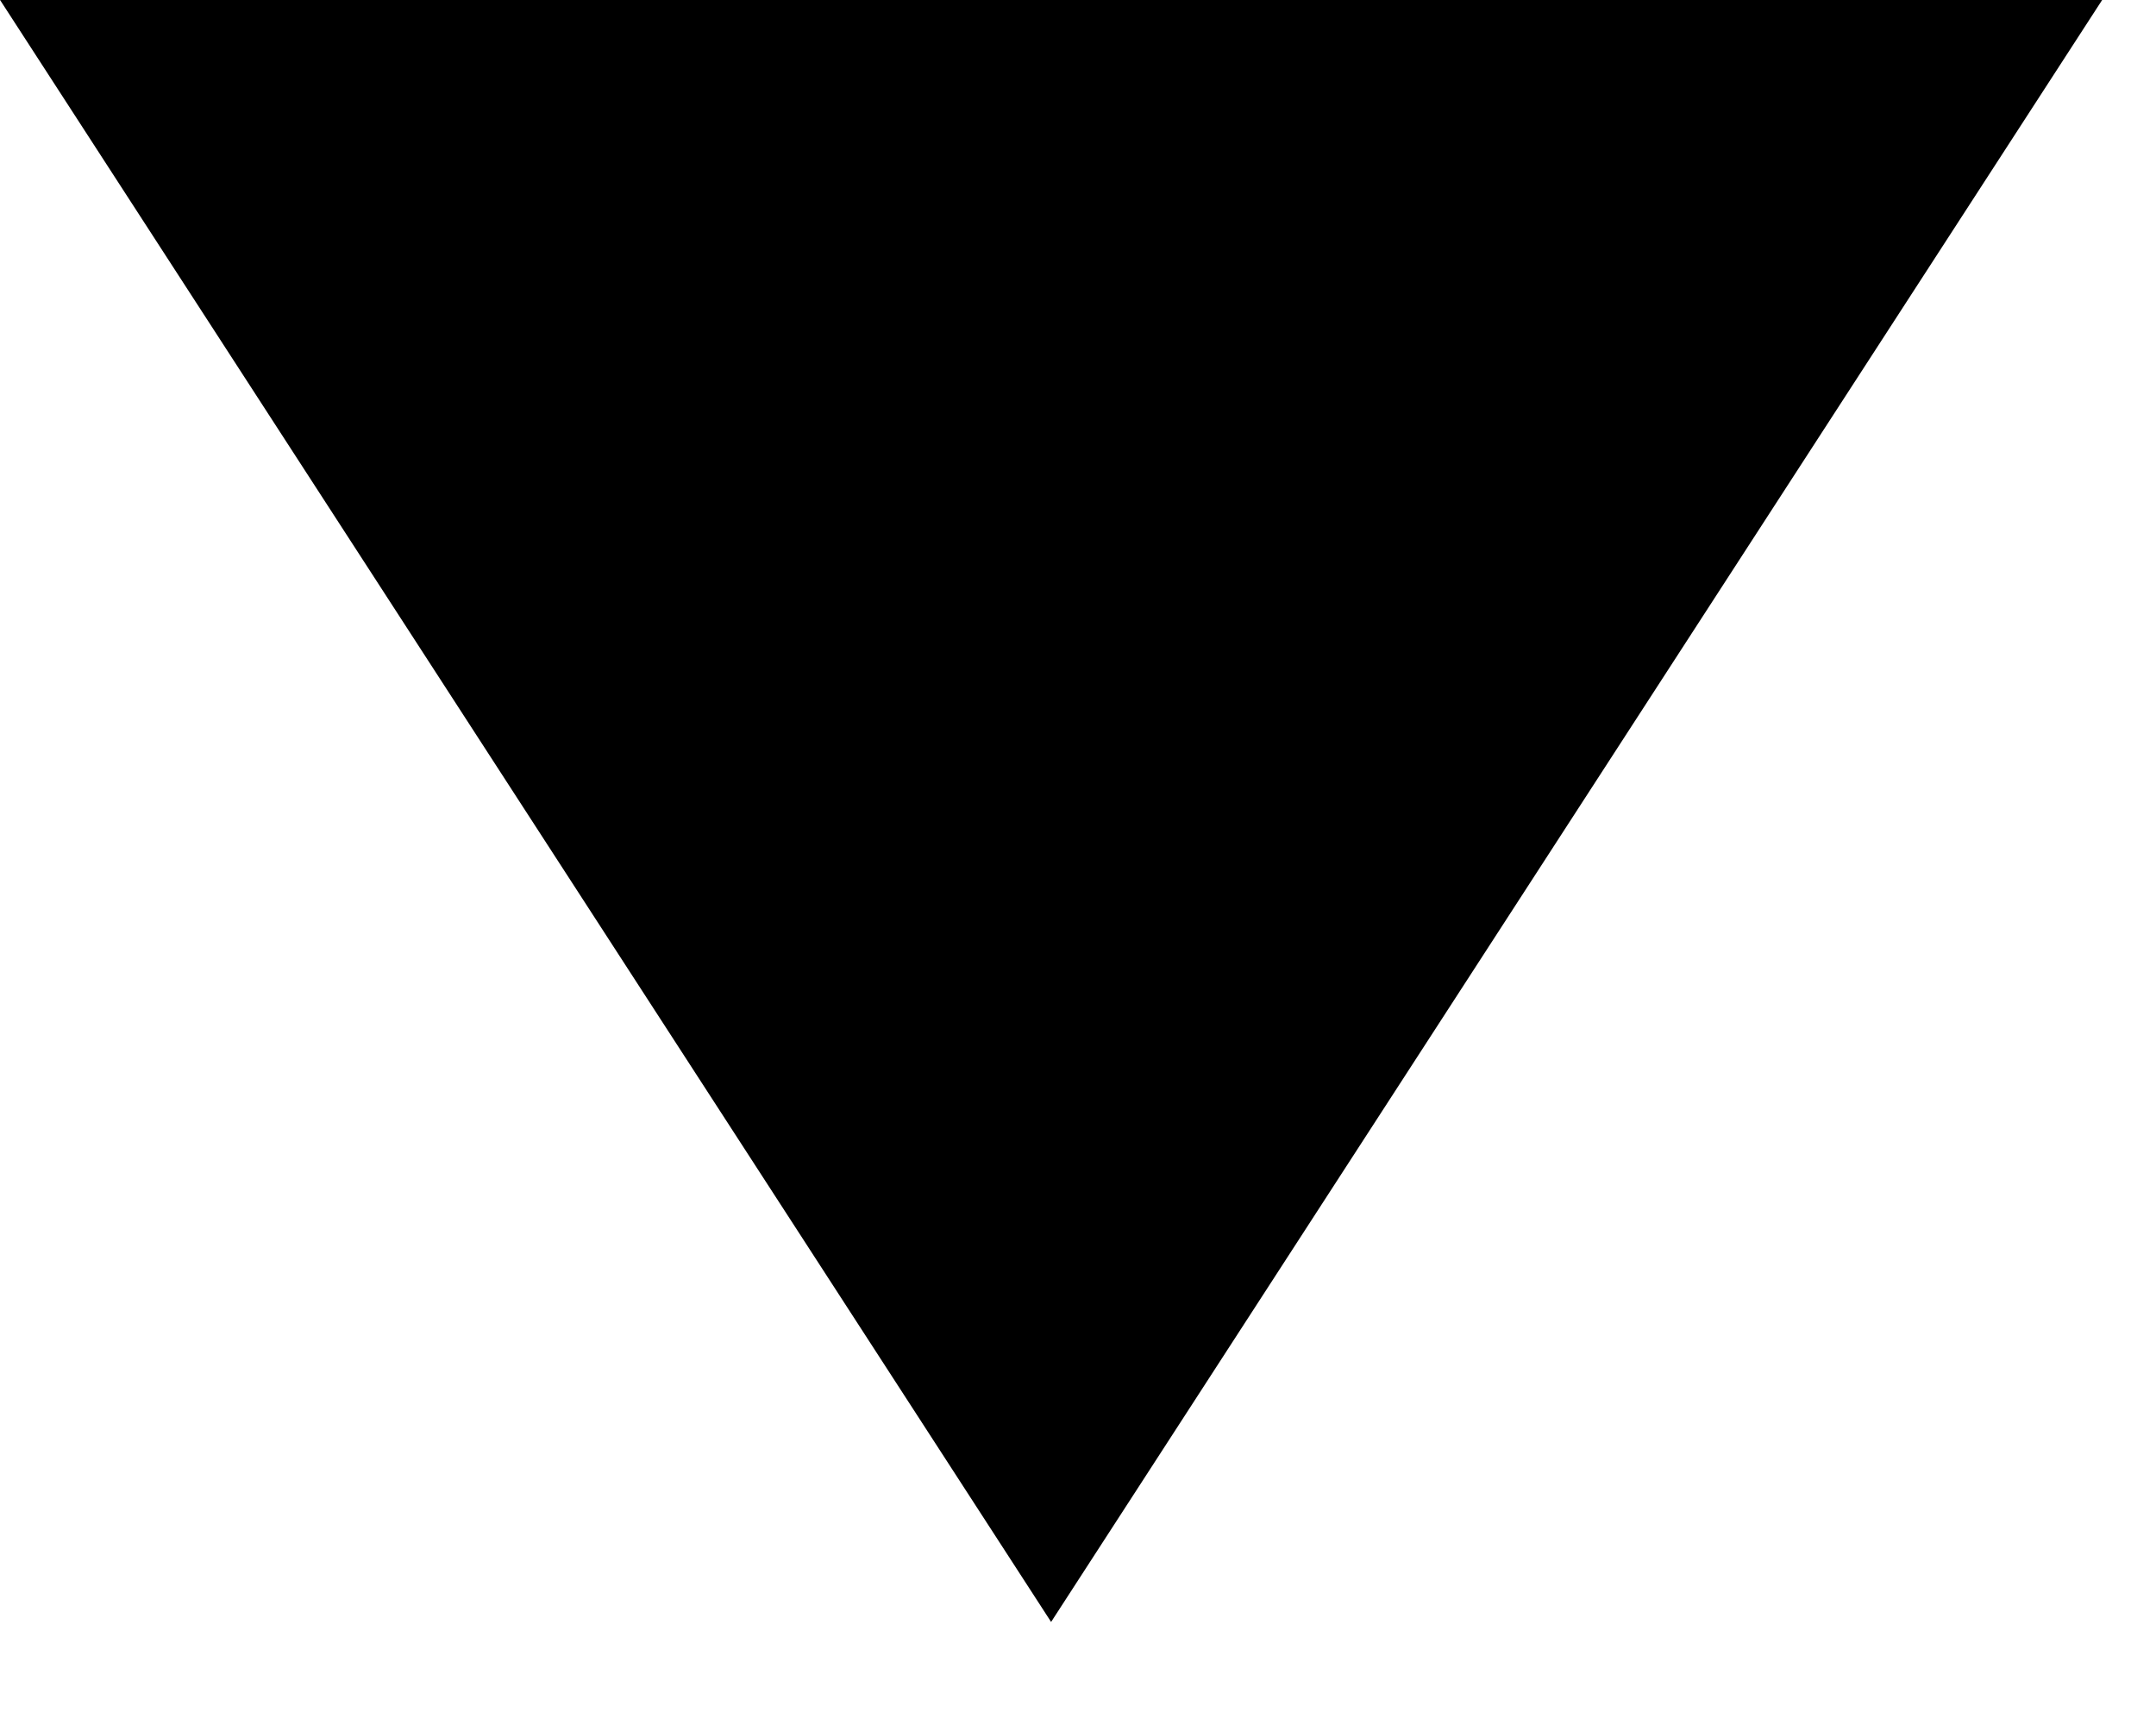
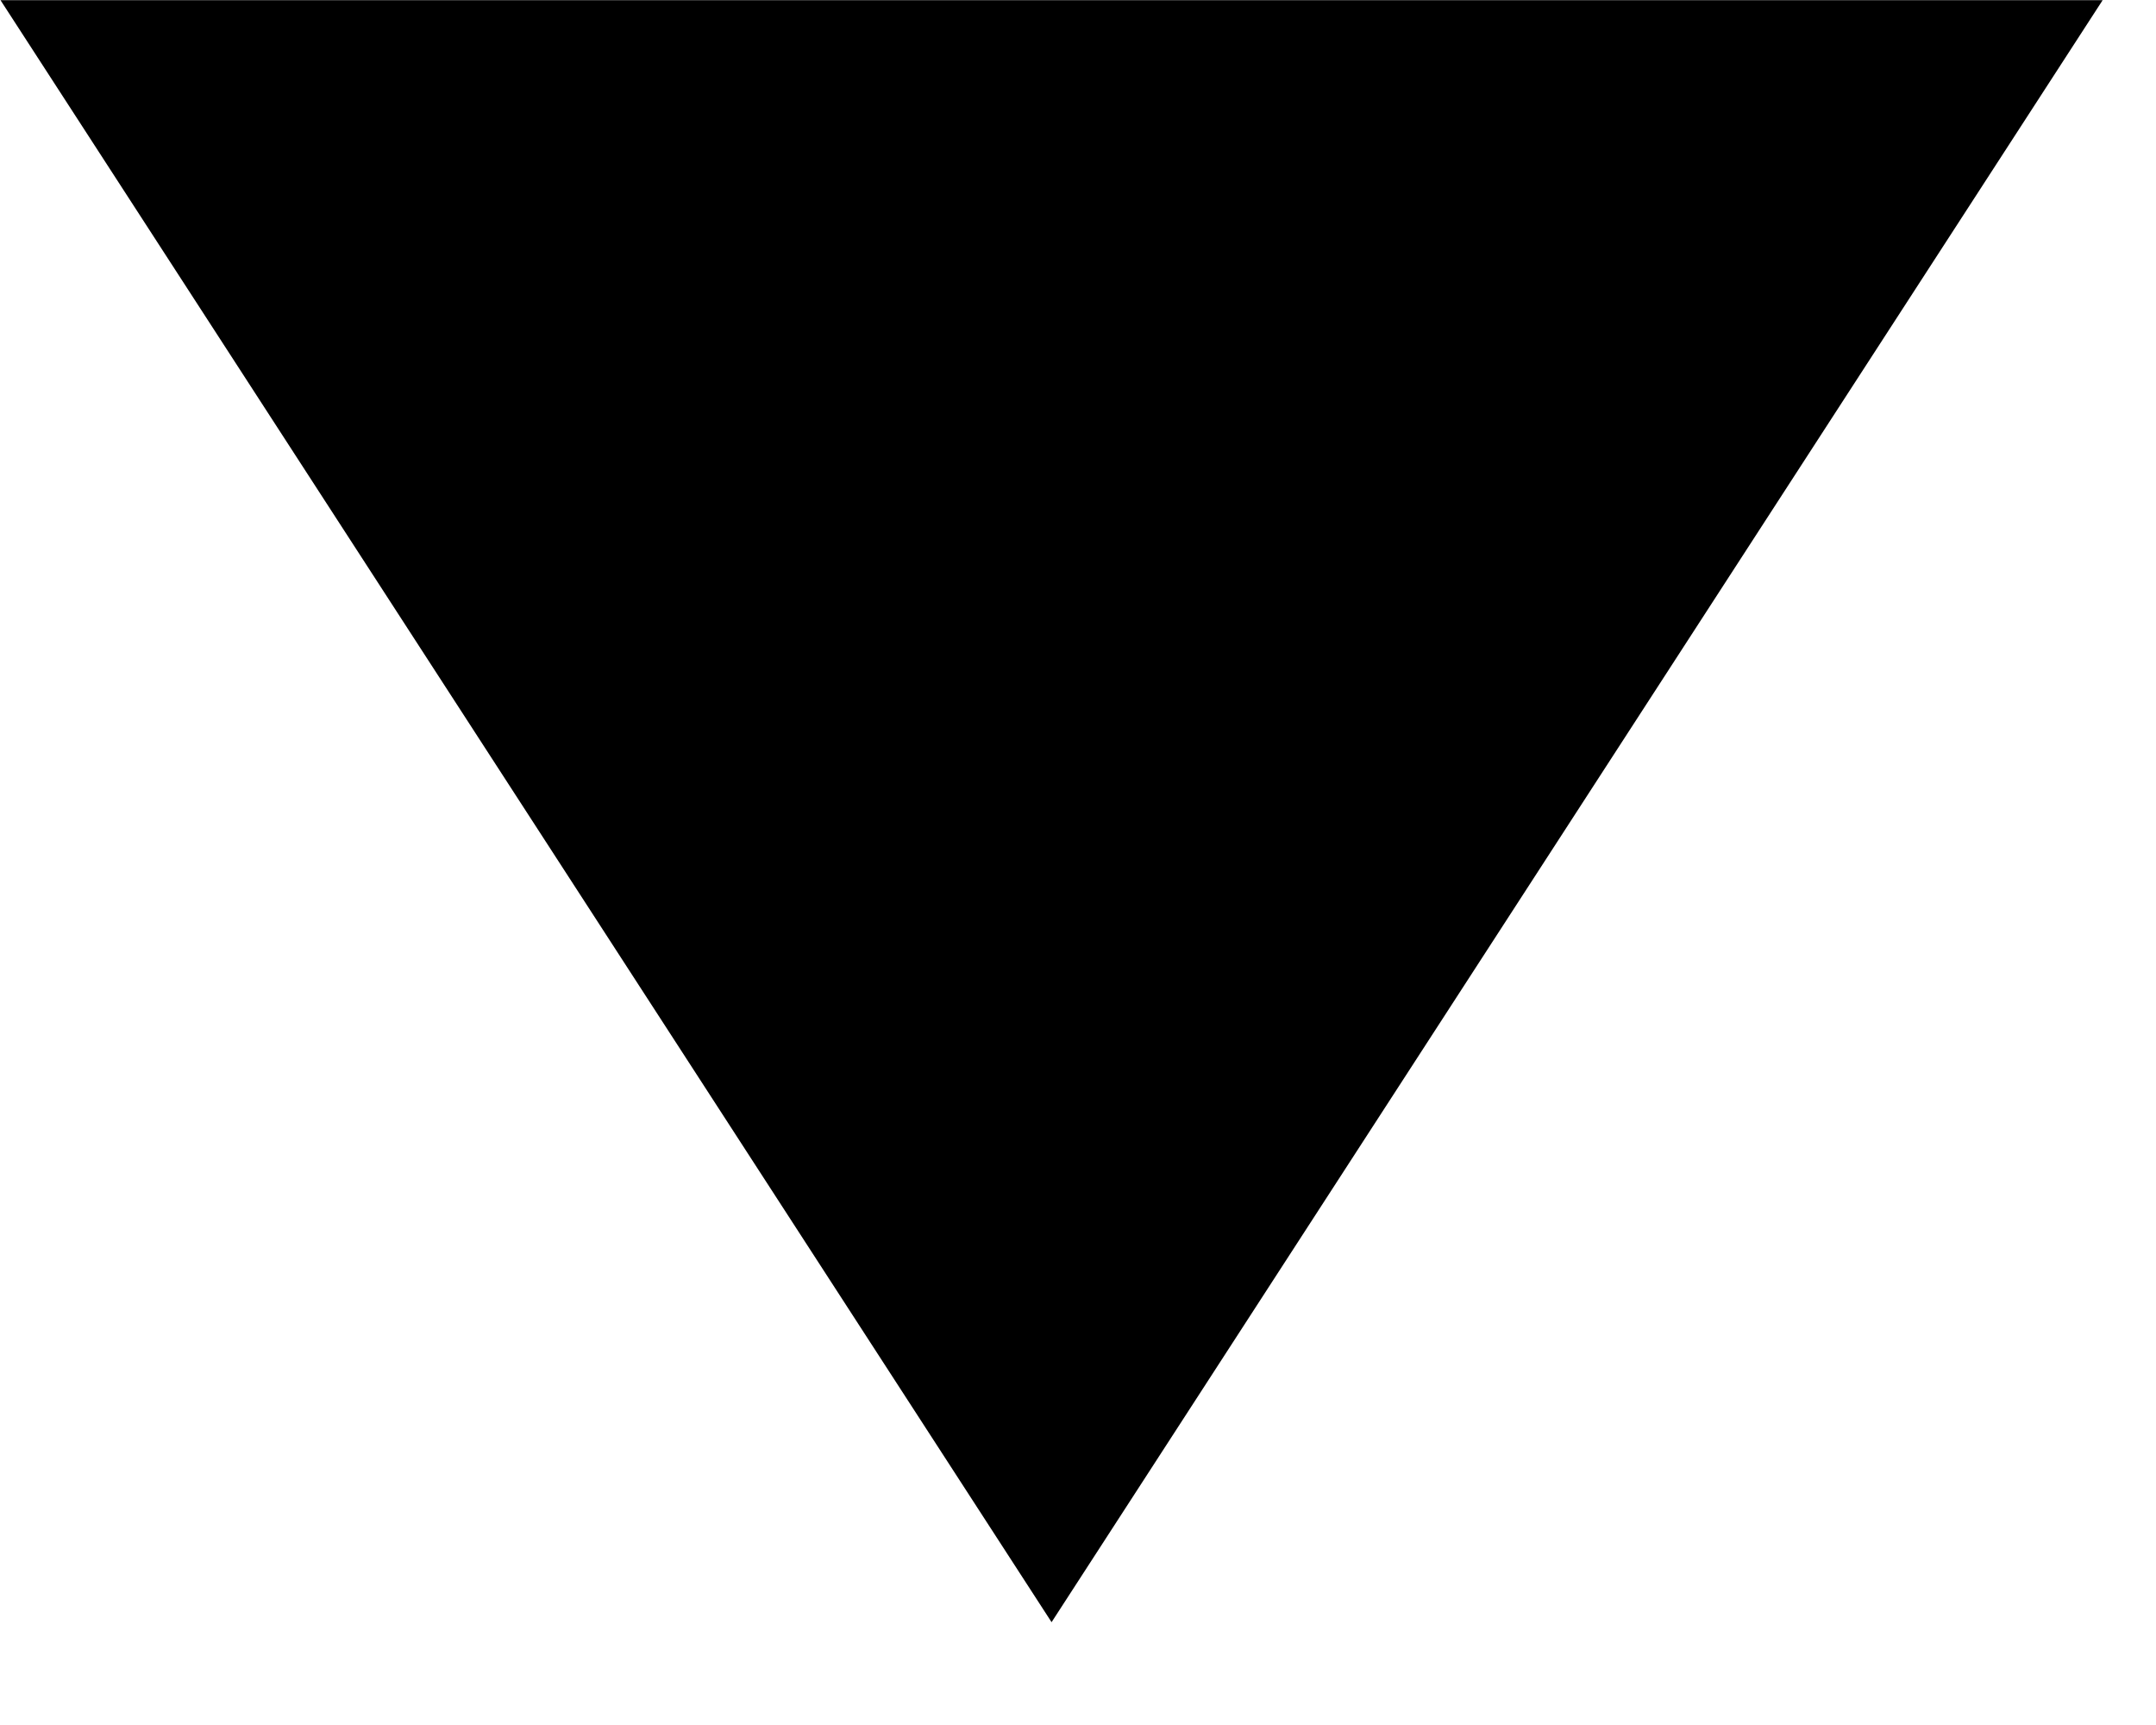
- <svg xmlns="http://www.w3.org/2000/svg" width="100%" height="100%" viewBox="0 0 20 16" version="1.1" xml:space="preserve" style="fill-rule:evenodd;clip-rule:evenodd;stroke-linejoin:round;stroke-miterlimit:2;">
-   <g transform="matrix(1,0,0,1,-1080,-1236.052)">
-     <g transform="matrix(-0.202754,0,-0,-0.235071,1305.022,1538.823)">
-       <path d="M1061.737,1224L1109.826,1288L1013.648,1288L1061.737,1224Z" />
-     </g>
-   </g>
+ <svg xmlns="http://www.w3.org/2000/svg" xml:space="preserve" style="fill-rule:evenodd;clip-rule:evenodd;stroke-linejoin:round;stroke-miterlimit:2" viewBox="0 0 20 16">
+   <path d="M1061.737,1224L1109.826,1288L1013.648,1288L1061.737,1224Z" transform="matrix(-.20275 0 0 -.23507 225.022 302.772)" />
</svg>
